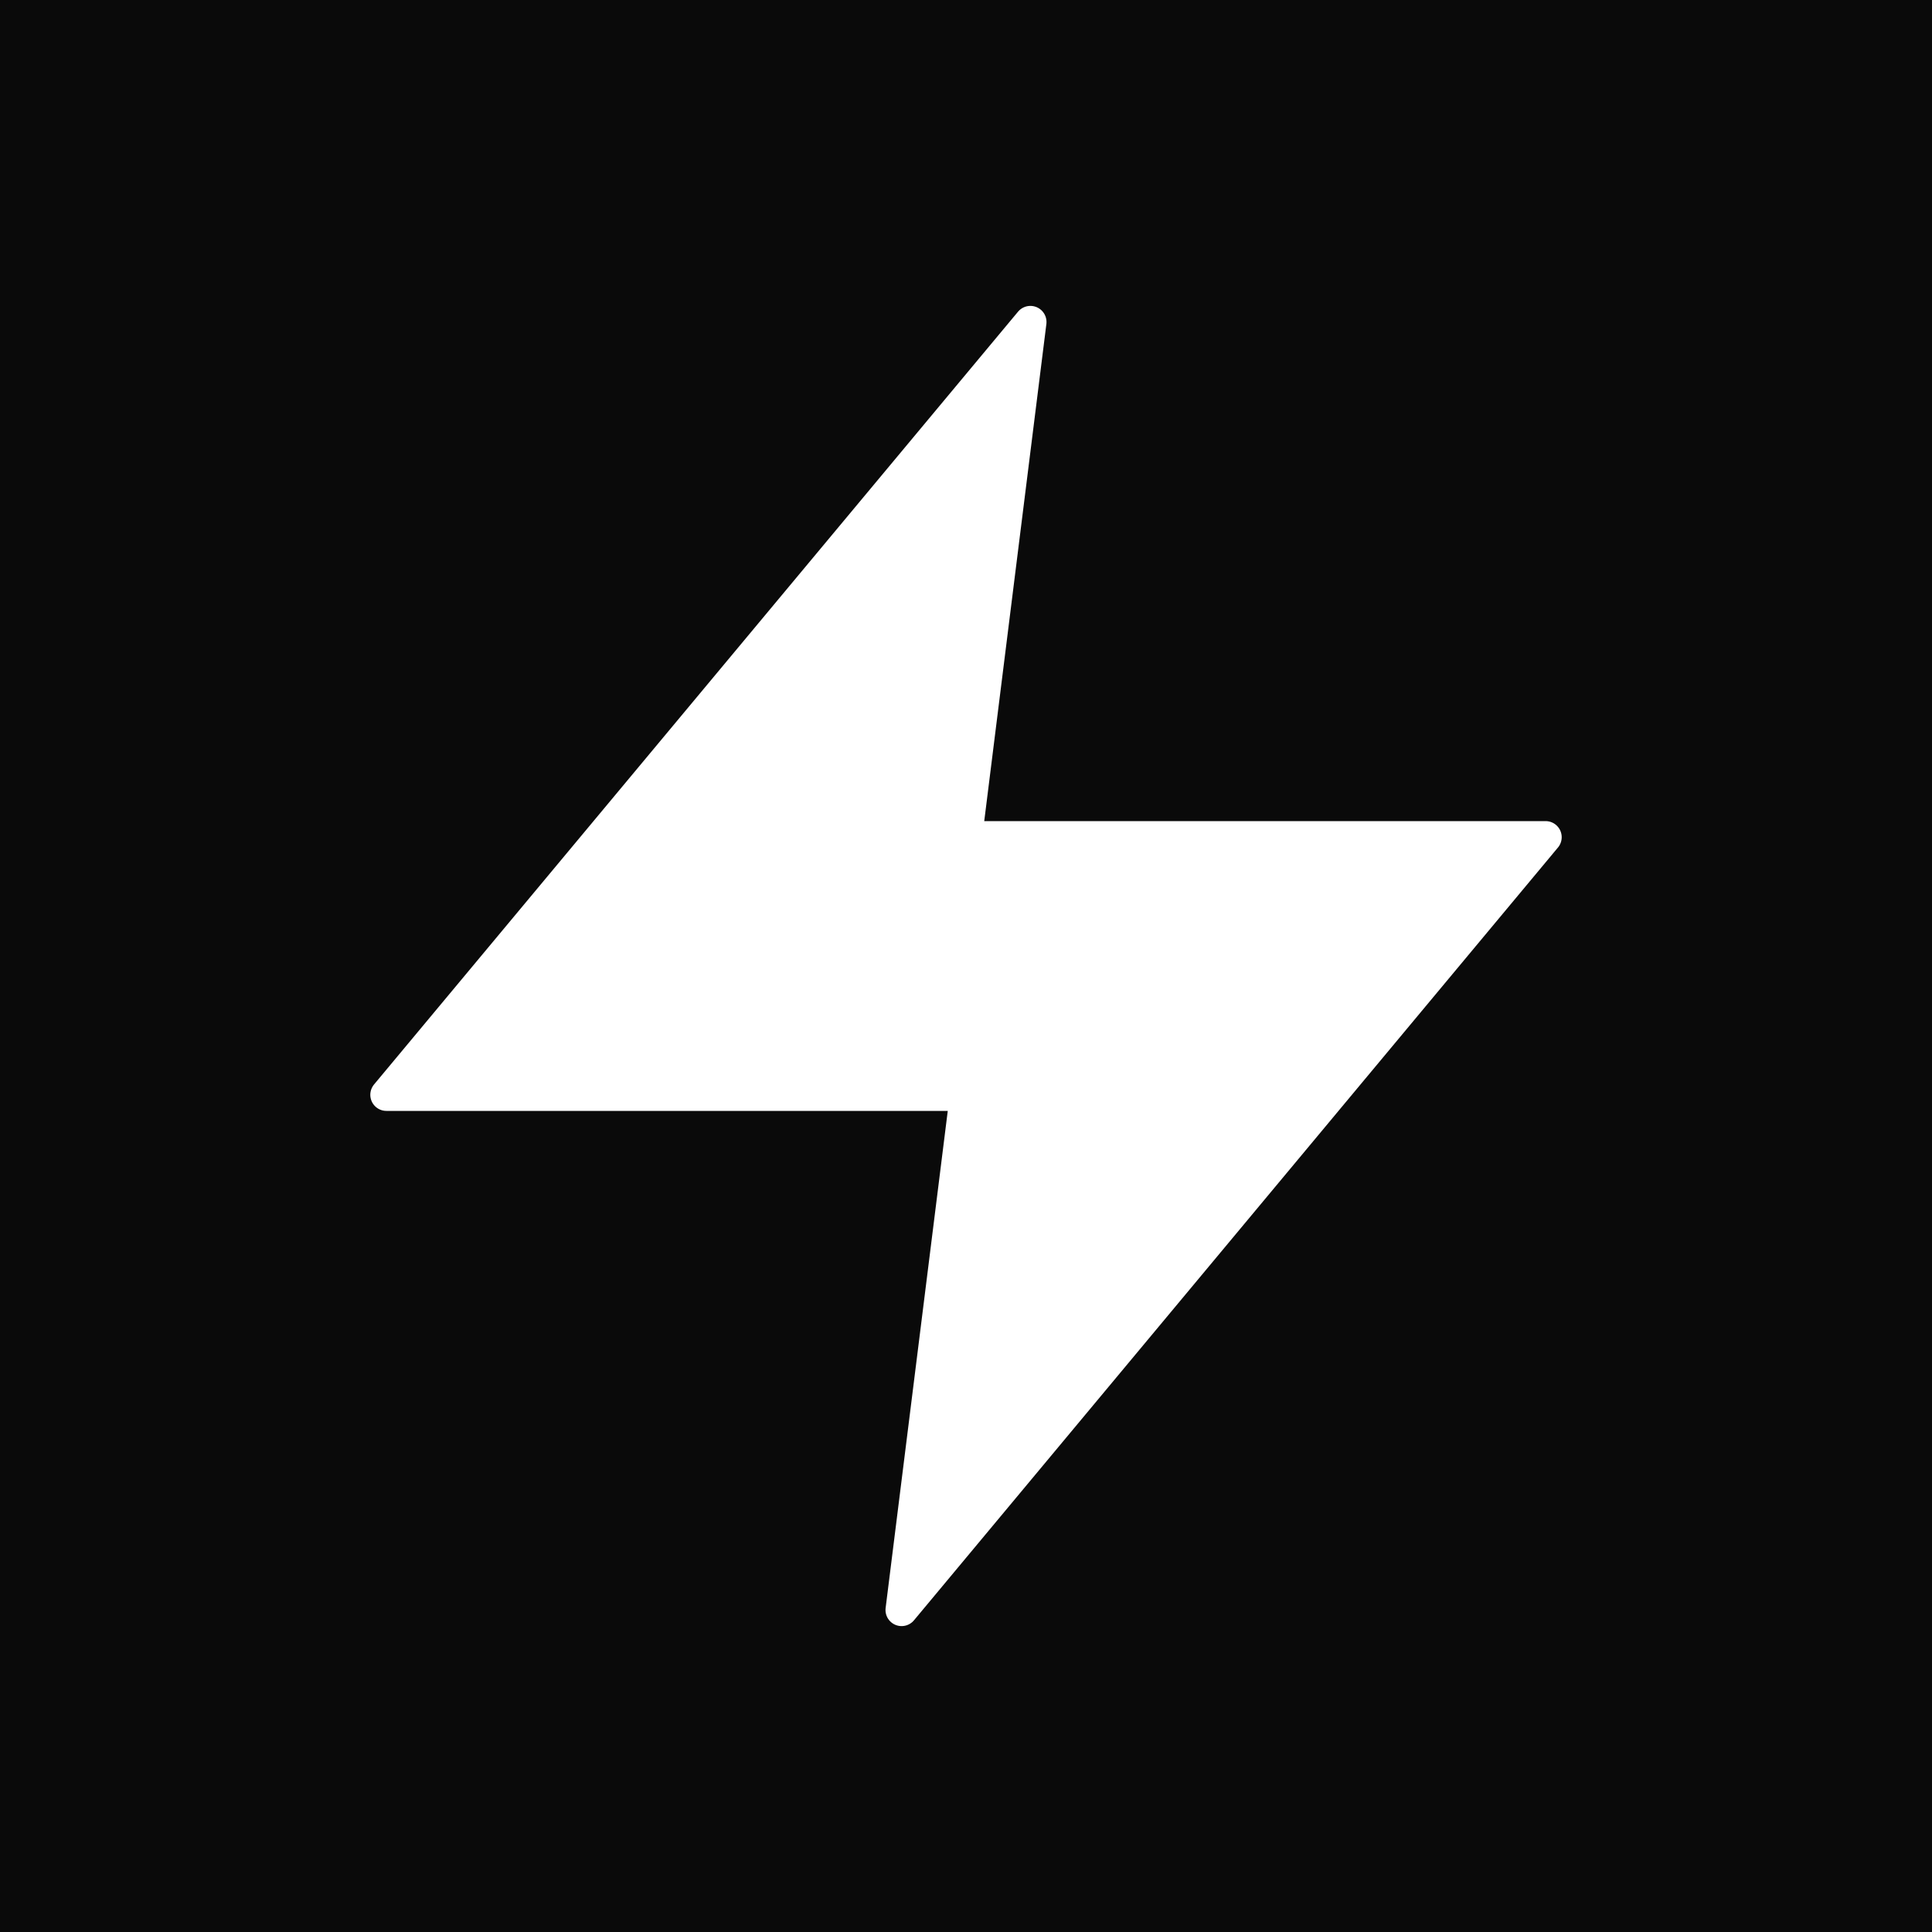
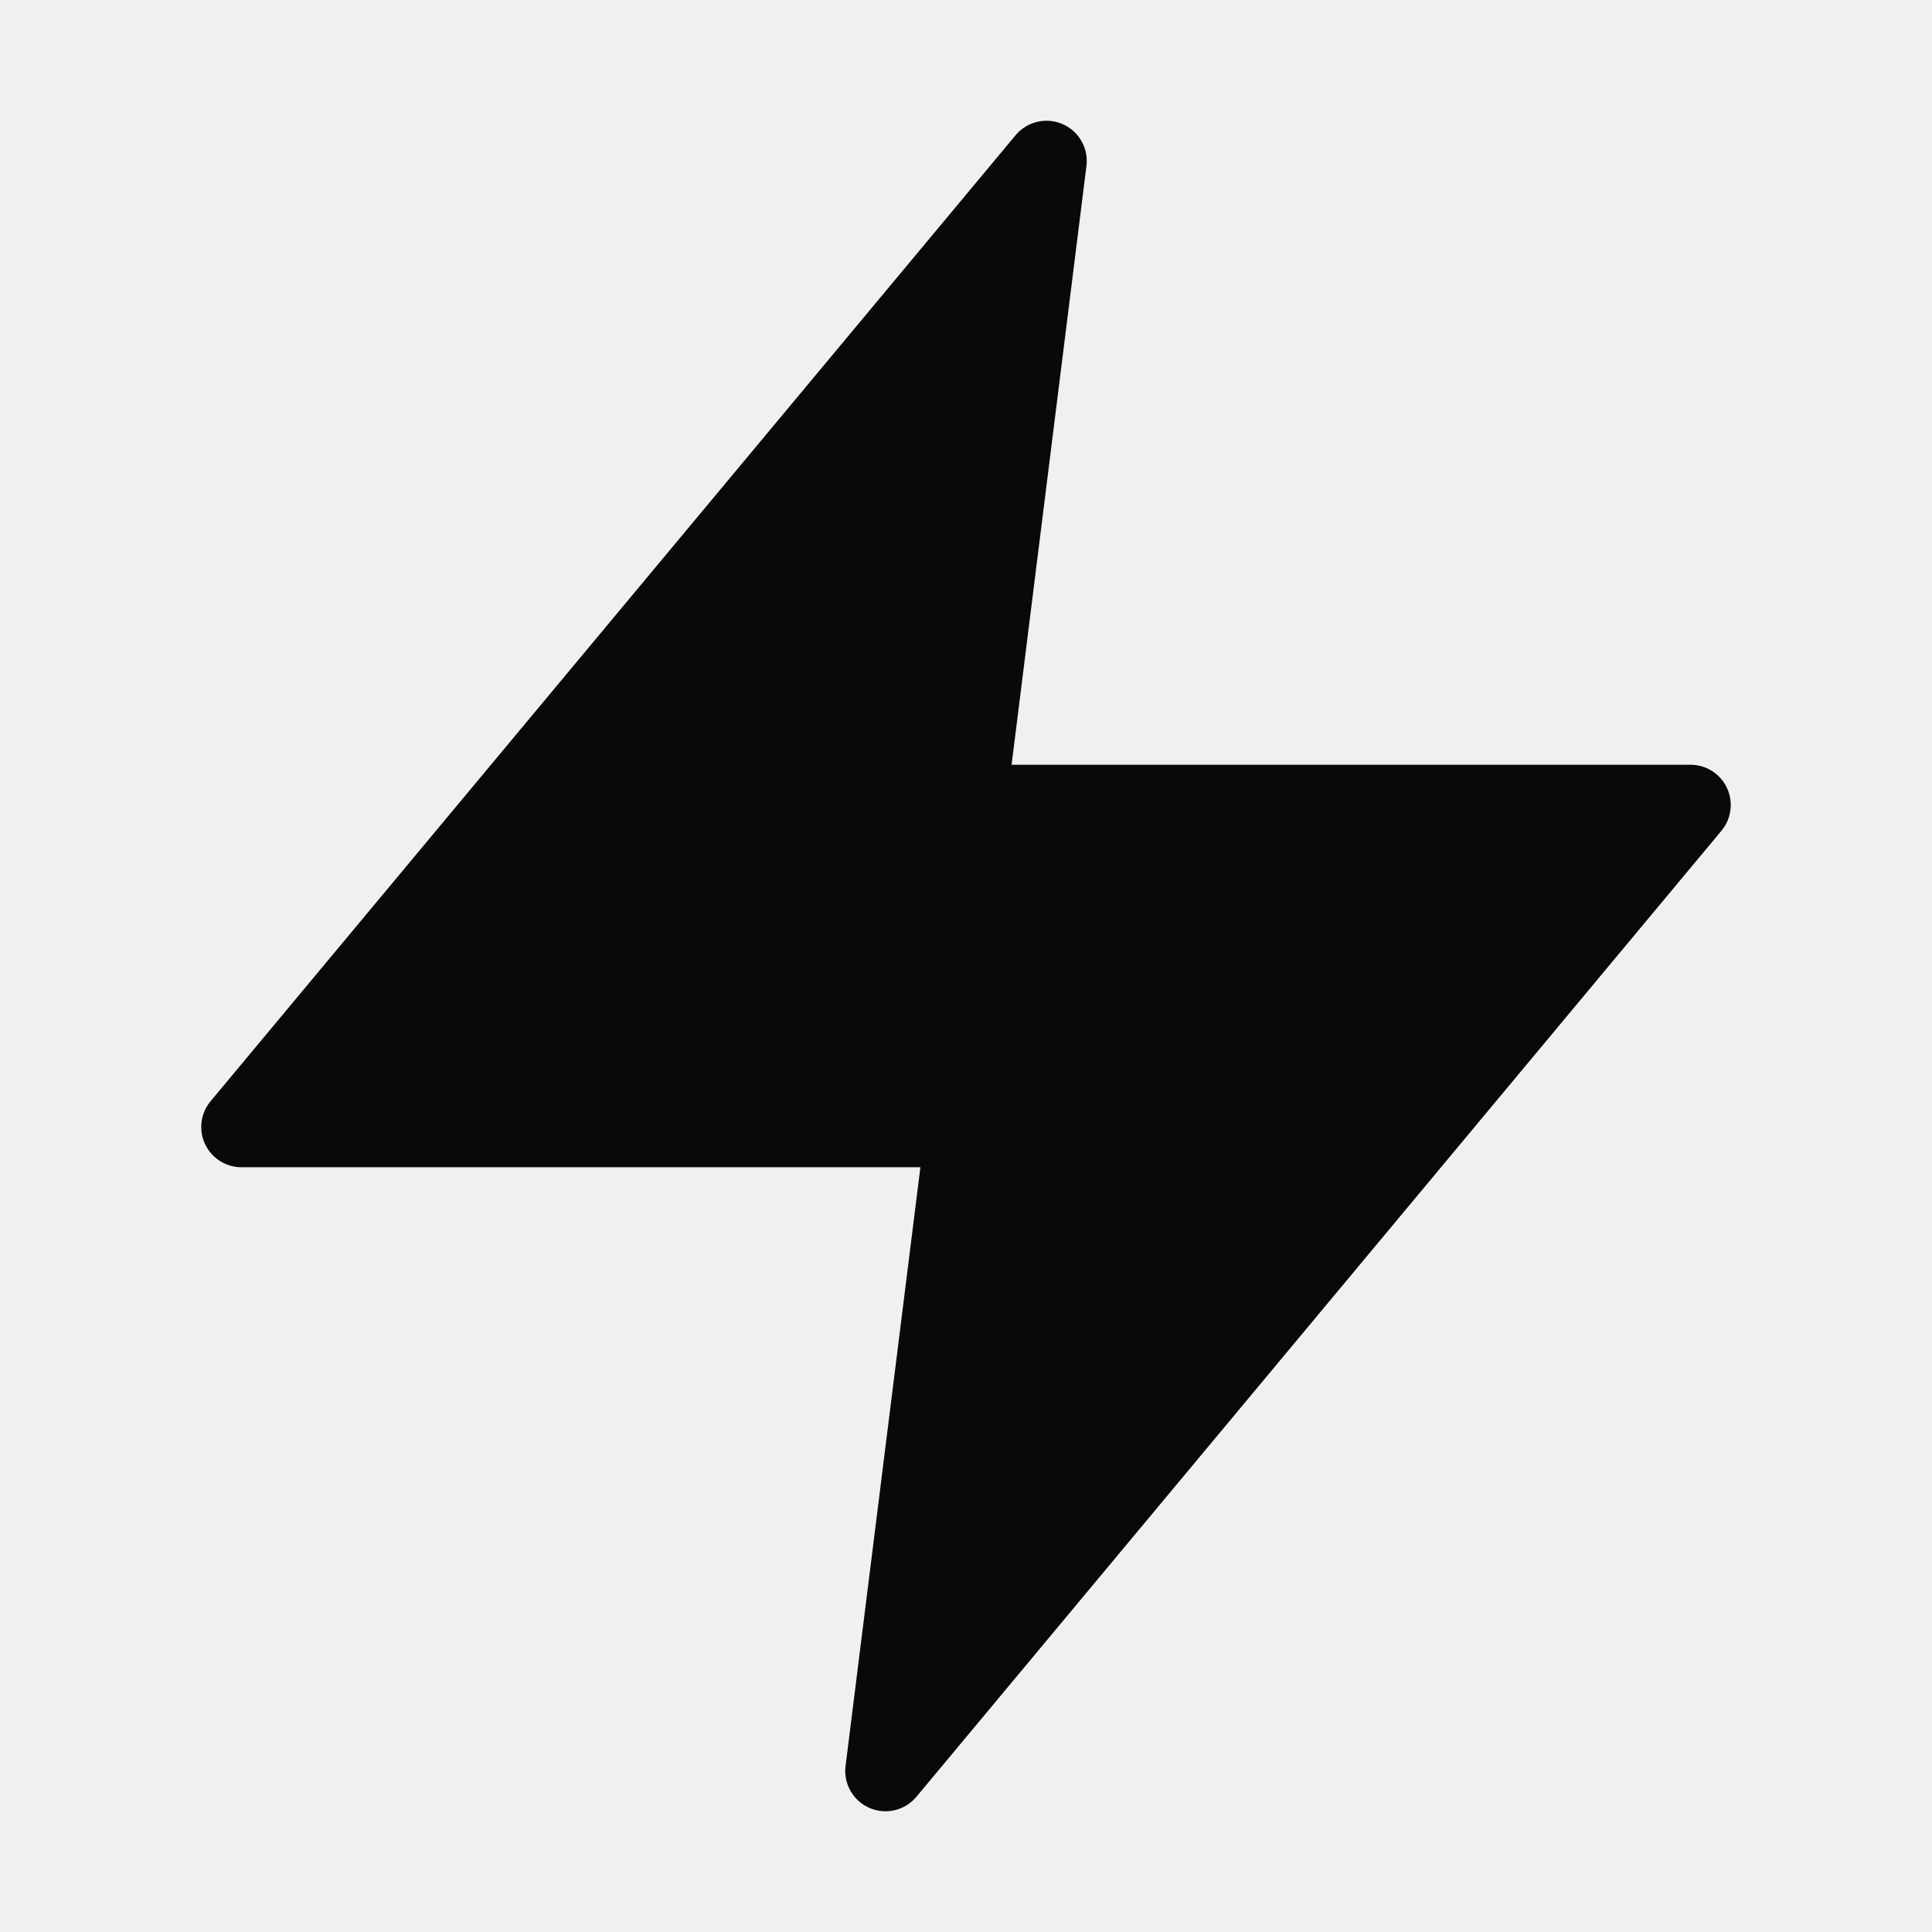
- <svg xmlns="http://www.w3.org/2000/svg" width="64" height="64" viewBox="0 0 24 24" fill="none">
-   <rect width="24" height="24" fill="#0a0a0a" />
-   <path d="M13 2L3 14H12L11 22L21 10H12L13 2Z" fill="white" stroke="white" stroke-width="0.5" stroke-linejoin="round" transform="translate(12 12) scale(0.8) translate(-12 -12)" />
+ <svg xmlns="http://www.w3.org/2000/svg" width="64" height="64" viewBox="0 0 24 24">
+   <style>
+         @media (prefers-color-scheme: dark) {
+             .bolt { fill: #fff; stroke: #fff; }
+         }
+     </style>
+   <path class="bolt" d="M13 2L3 14H12L11 22L21 10H12L13 2Z" fill="#09090b" stroke="#09090b" stroke-width="1" stroke-linejoin="round" />
</svg>
